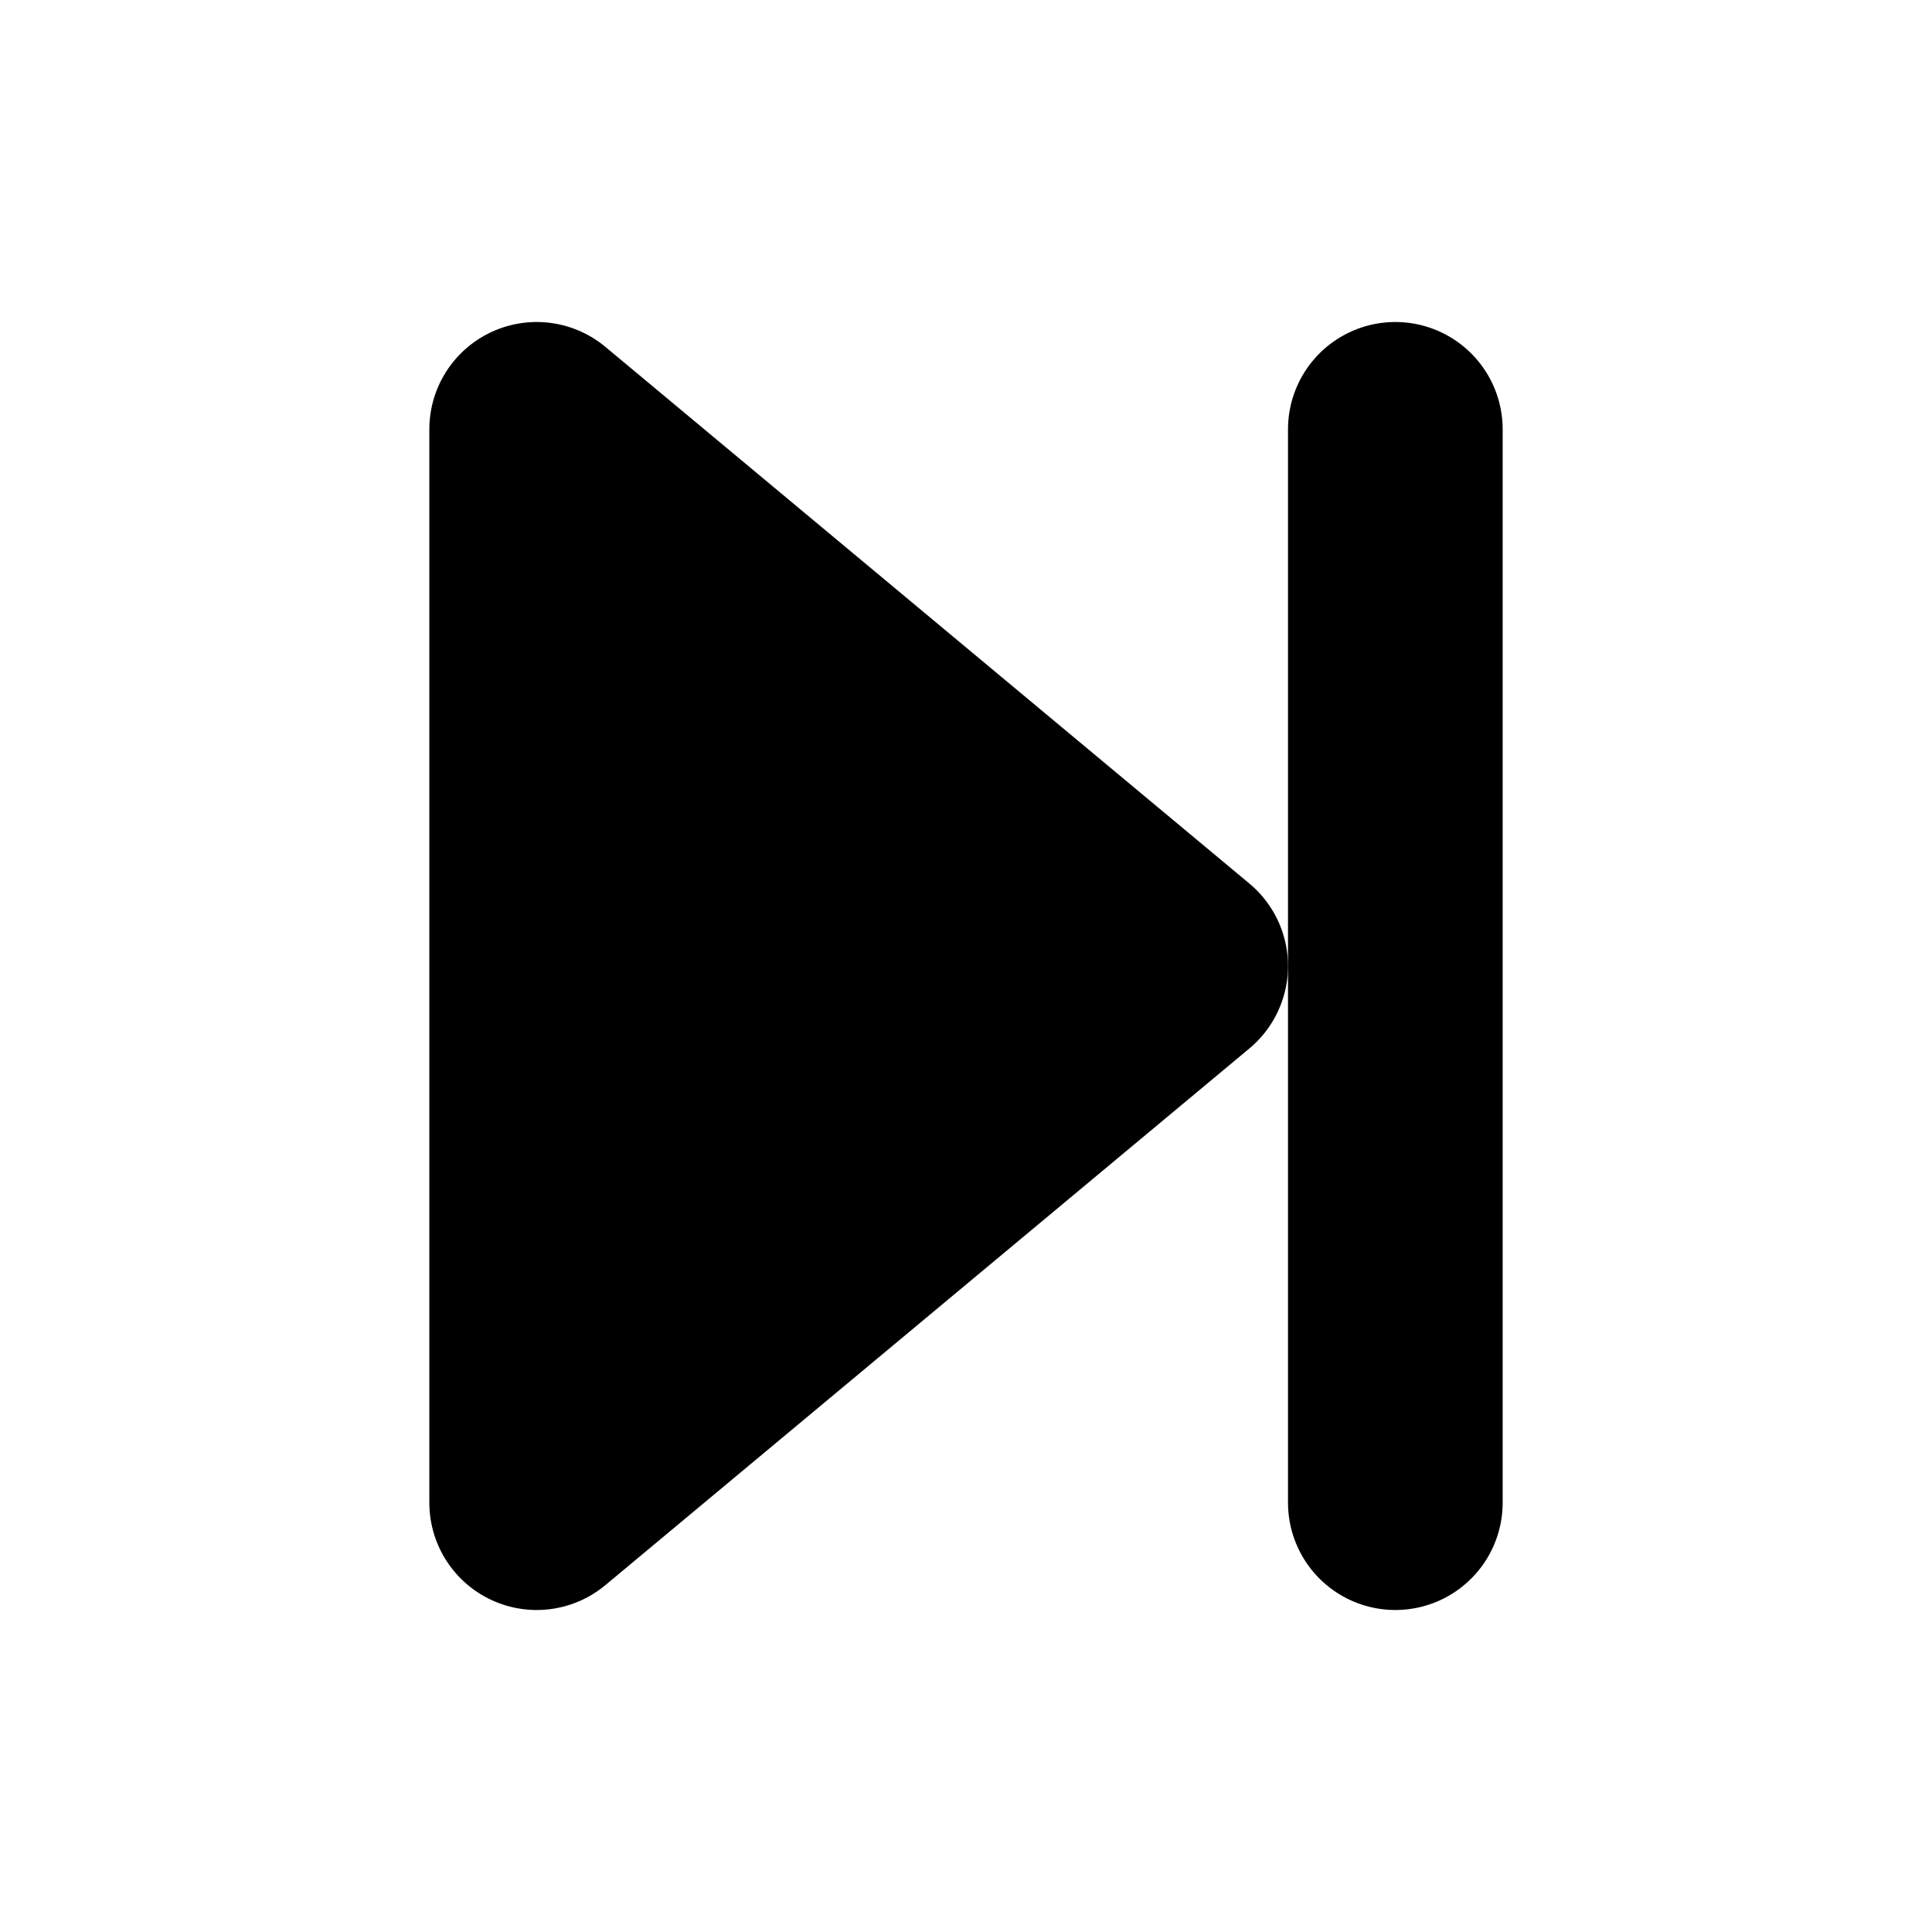
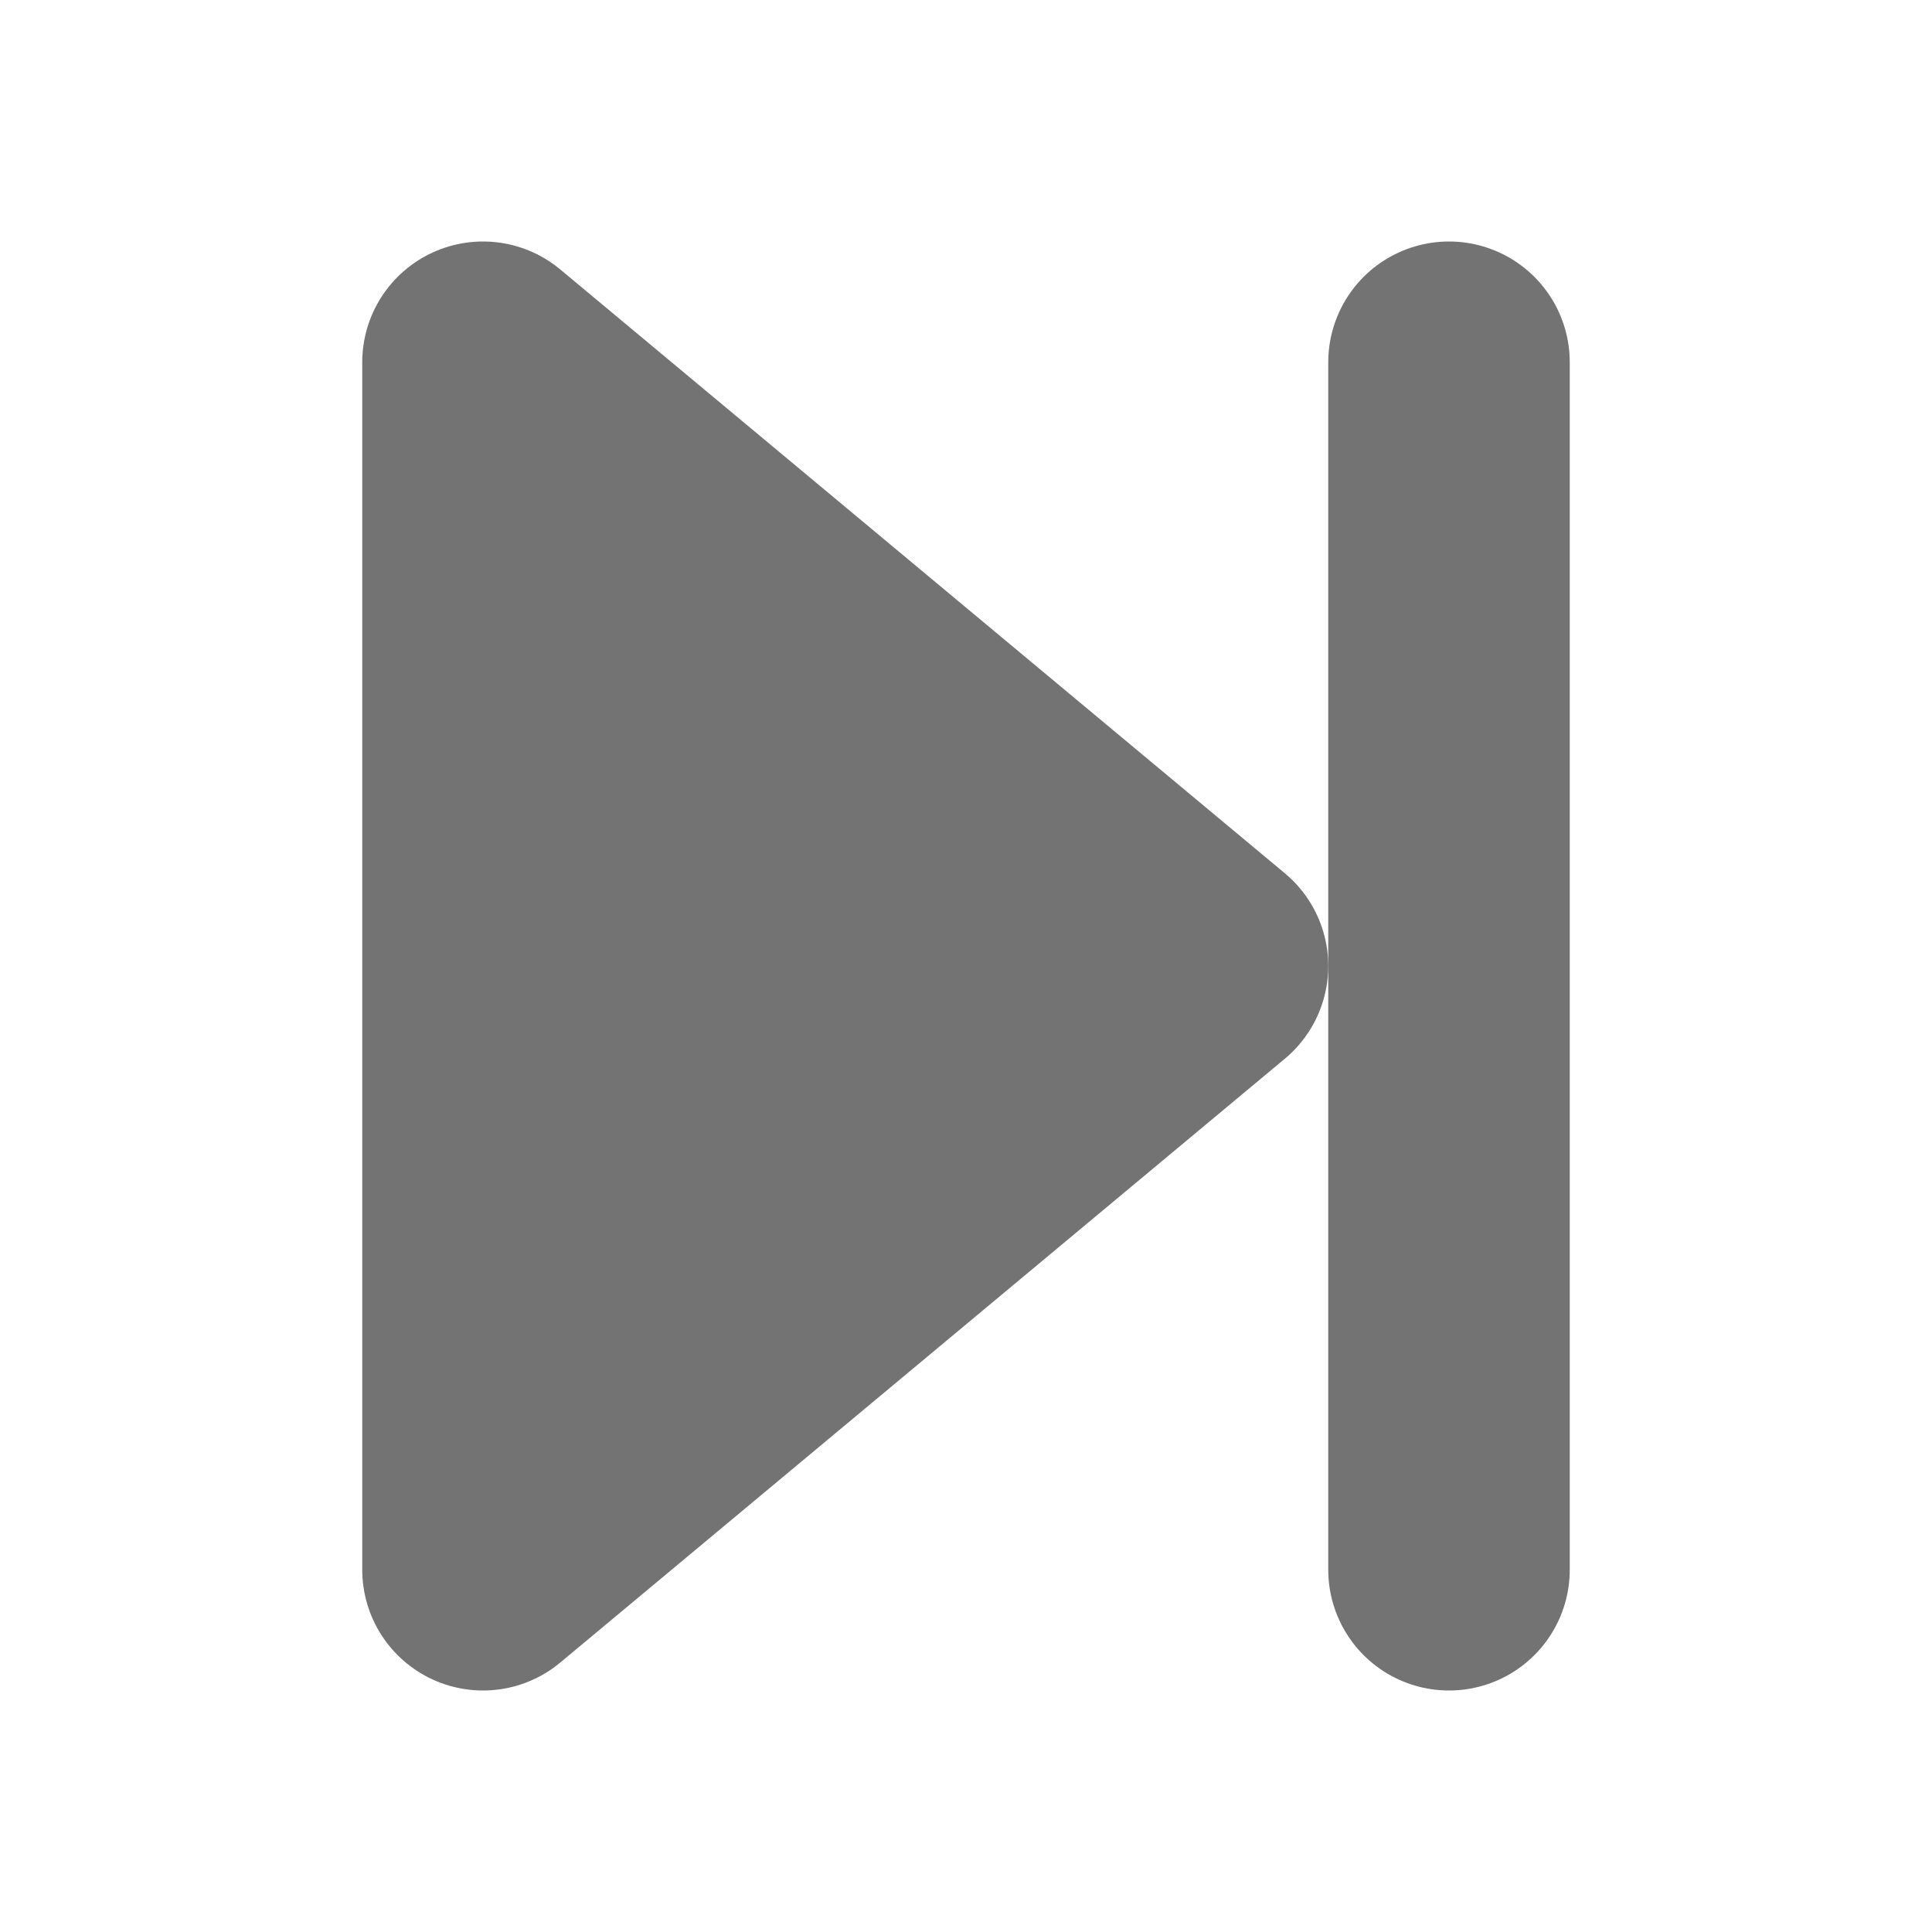
- <svg xmlns="http://www.w3.org/2000/svg" width="18" height="18">
-   <g fill="black" stroke="black">
-     <polygon points="5,4 11,9 5,14" stroke-width="2" stroke-linejoin="round" />
-     <line x1="13" y1="4" x2="13" y2="14" stroke-width="2" stroke-linecap="round" />
+ <svg xmlns="http://www.w3.org/2000/svg" width="16" height="16">
+   <g fill="#737373" stroke="#737373">
+     <polygon points="4,3 10,8 4,13" stroke-width="2" stroke-linejoin="round" />
+     <line x1="12" y1="3" x2="12" y2="13" stroke-width="2" stroke-linecap="round" />
  </g>
</svg>
